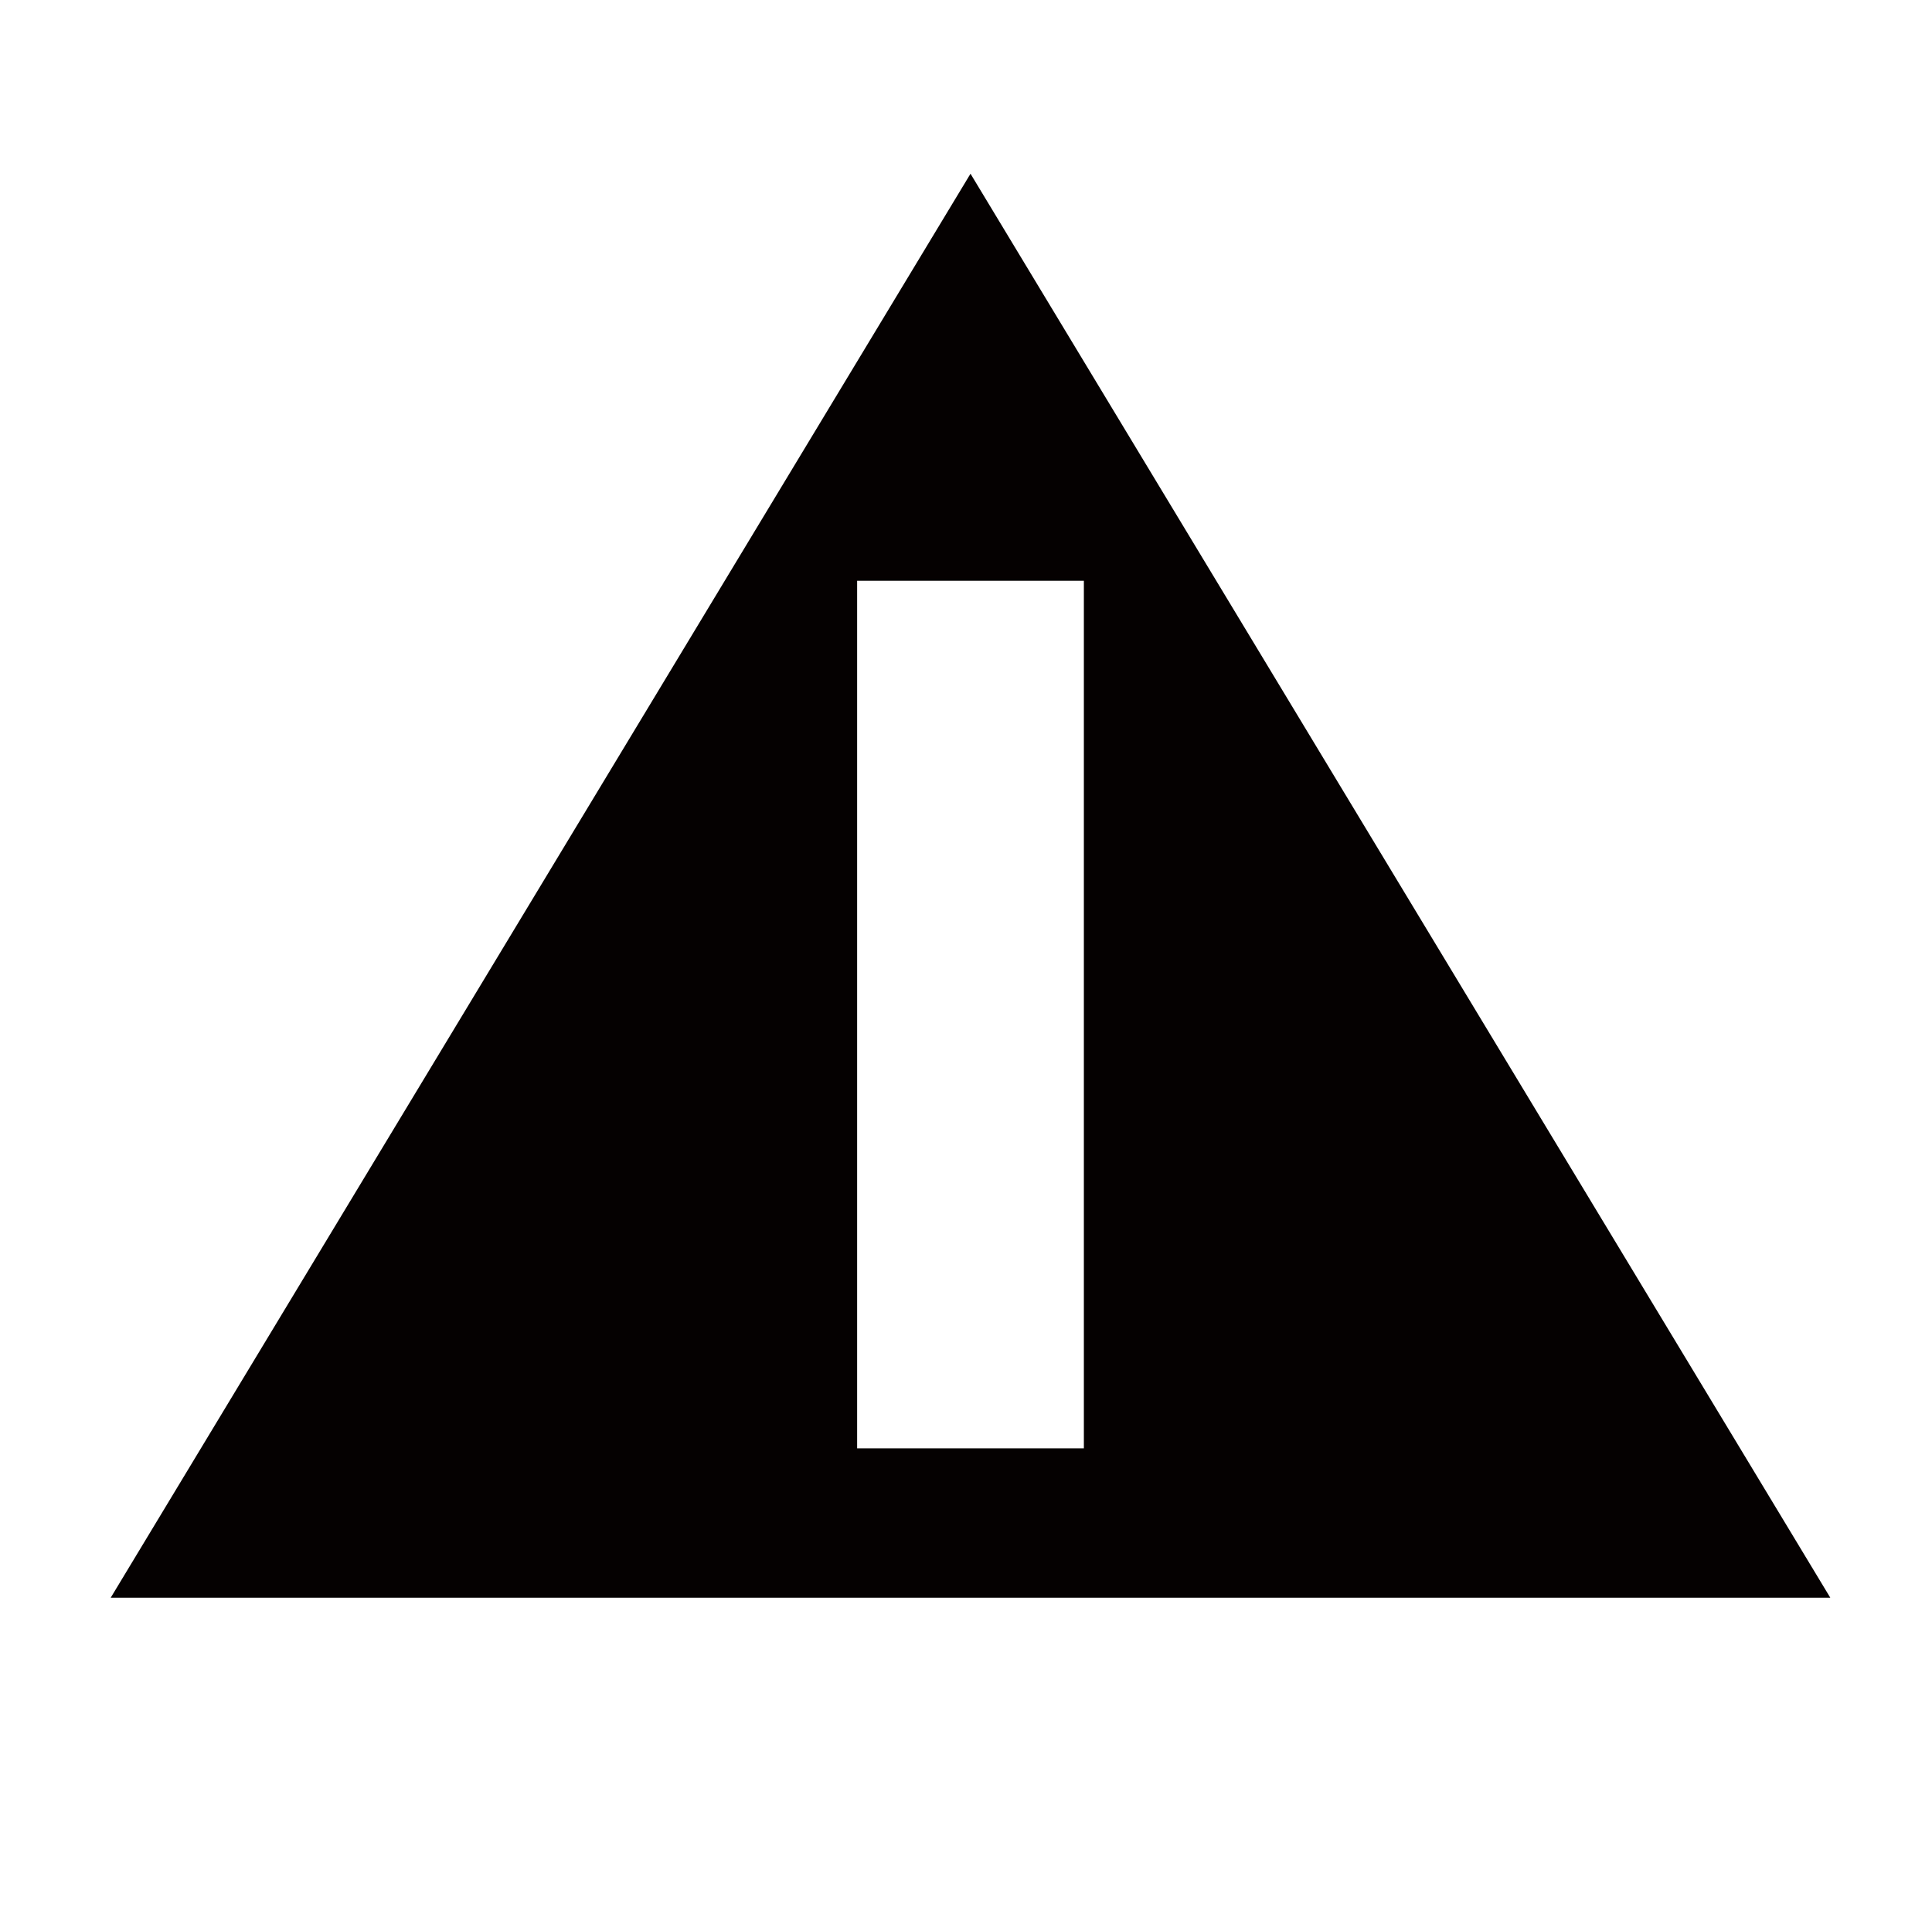
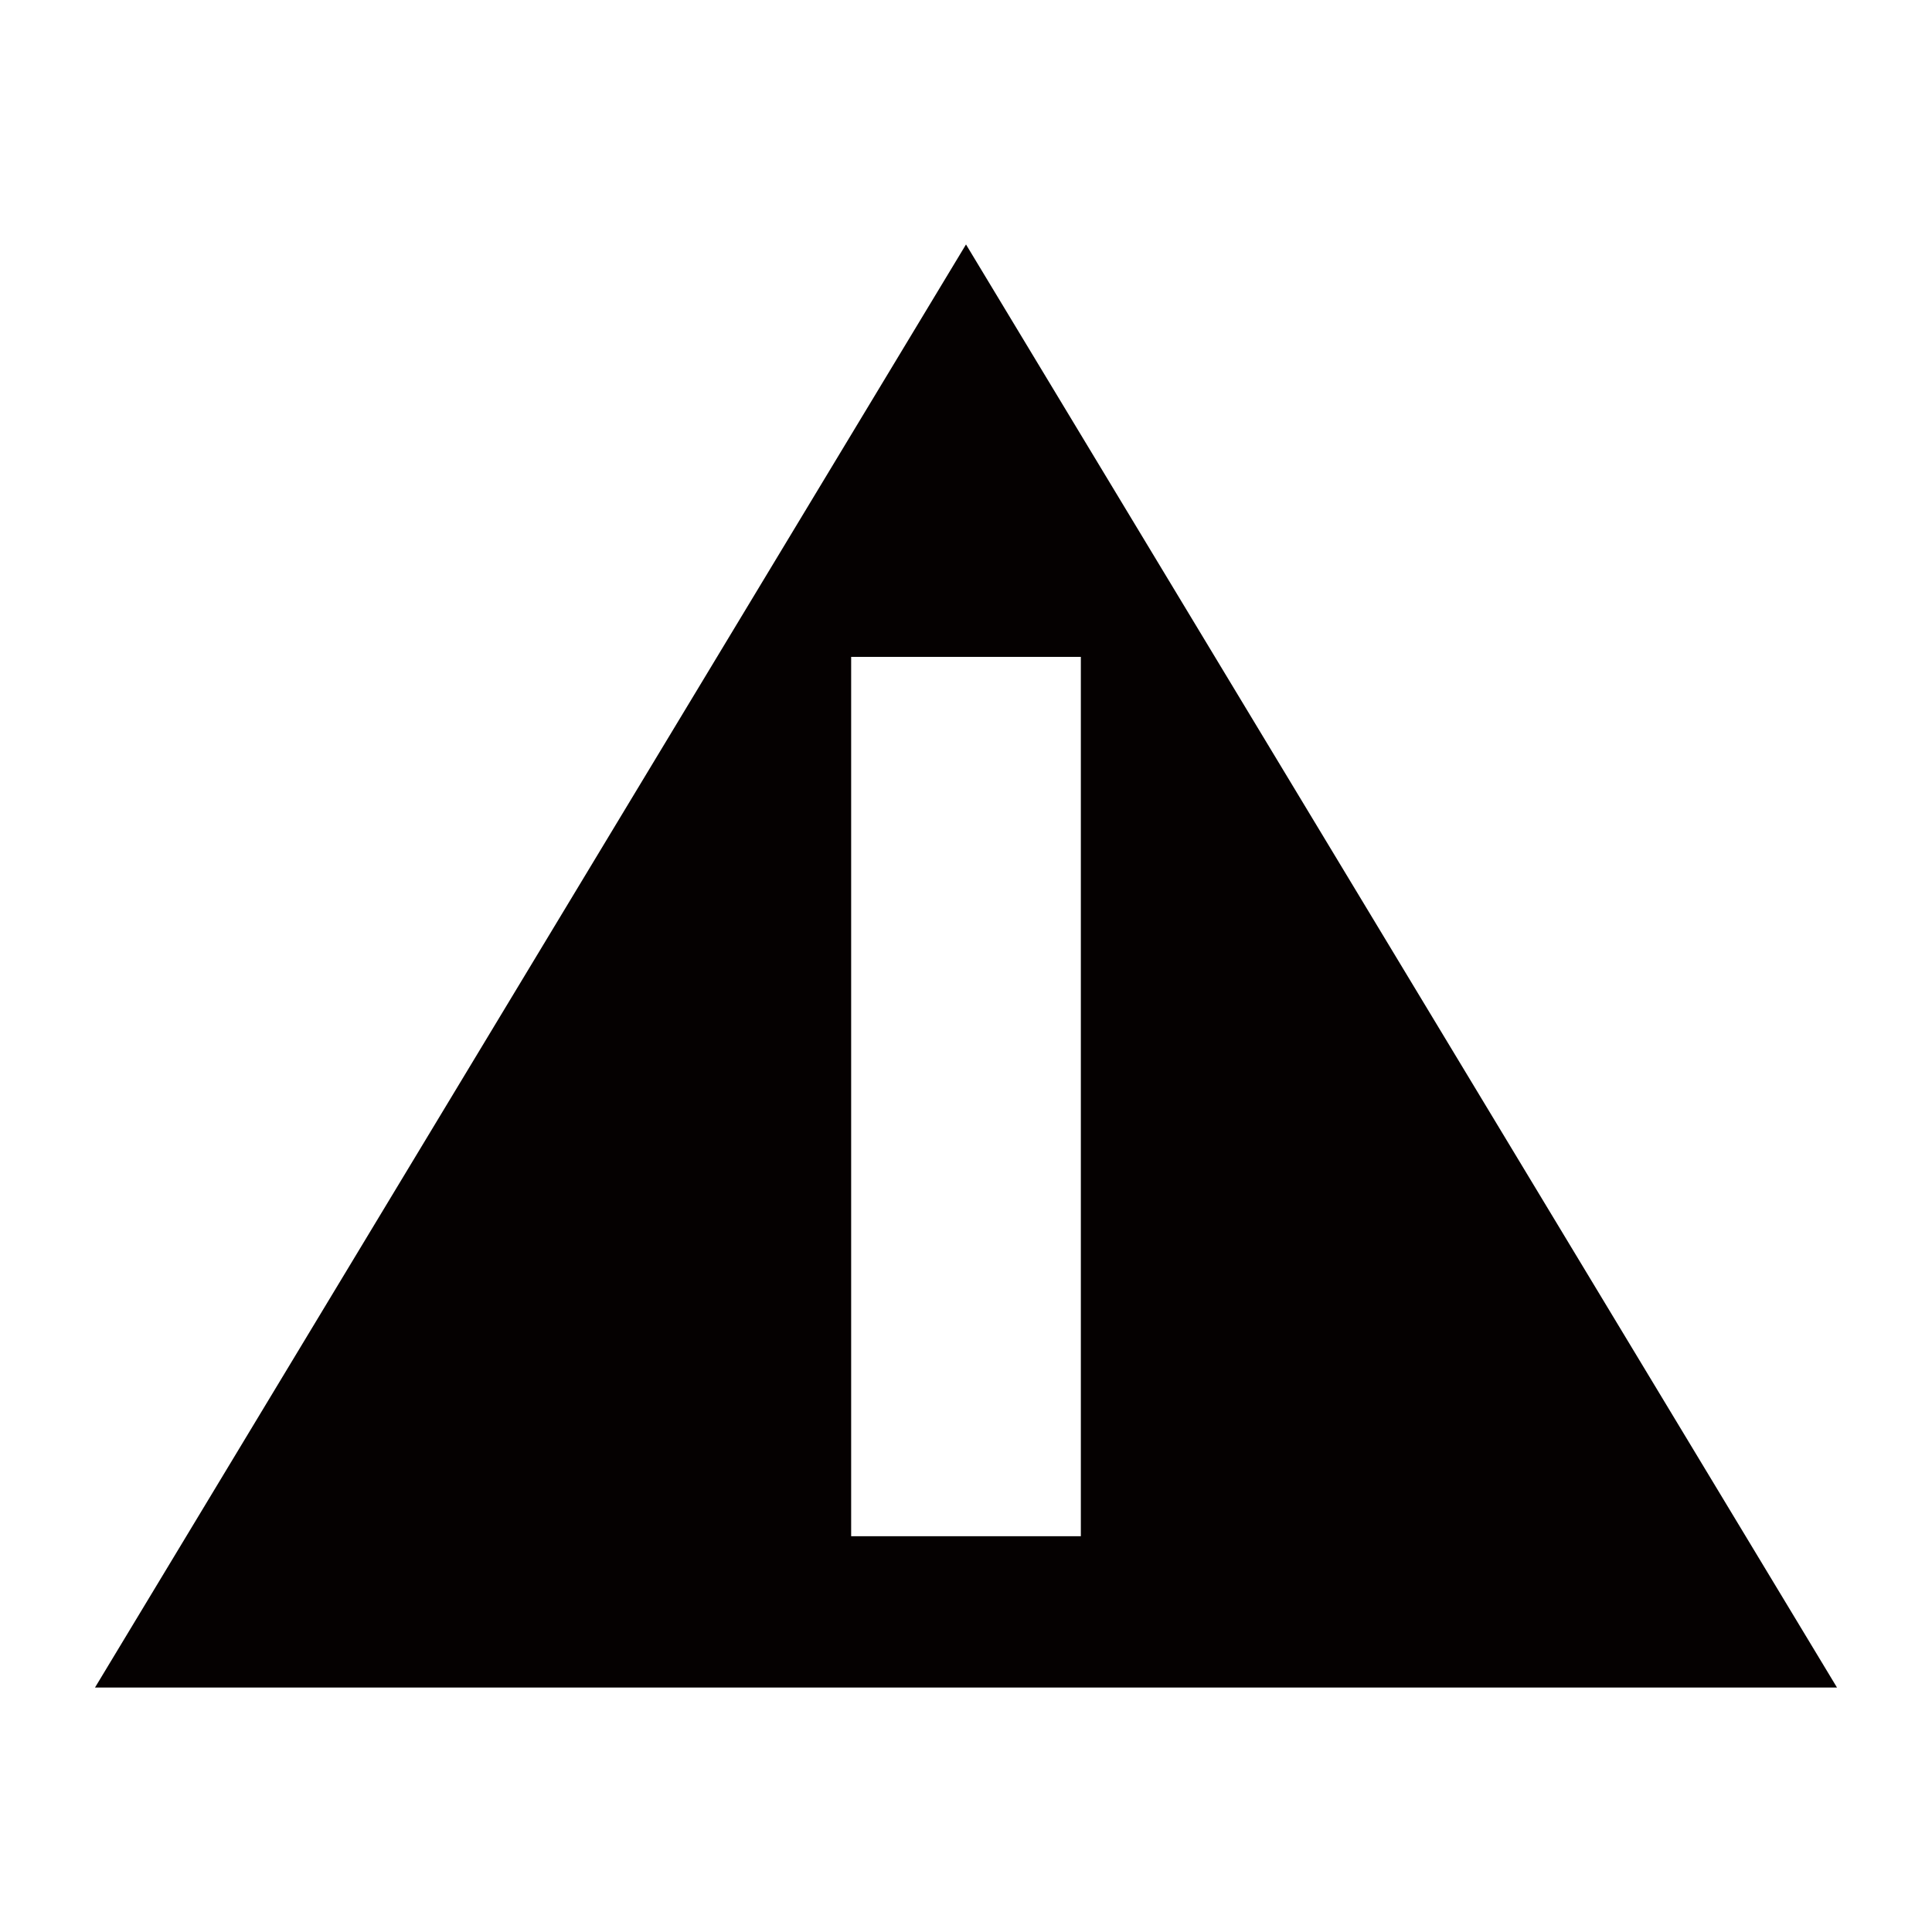
- <svg xmlns="http://www.w3.org/2000/svg" id="_圖層_1" data-name="圖層 1" viewBox="0 0 72.94 72.74">
+ <svg xmlns="http://www.w3.org/2000/svg" id="_圖層_1" data-name="圖層 1" viewBox="0 0 72 72">
  <defs>
    <style>
      .cls-1 {
        fill: #050101;
      }
    </style>
  </defs>
-   <path class="cls-1" d="M4.18,60.33H69.1L36.64,6.56,4.18,60.33Zm36.74-5.64h-8.56V21.93h8.56V54.7Z" />
+   <path class="cls-1" d="M36,9.11L3.54,62.89h64.92L36,9.11ZM31.72,57.25V24.48h8.56v32.77h-8.56Z" />
</svg>
